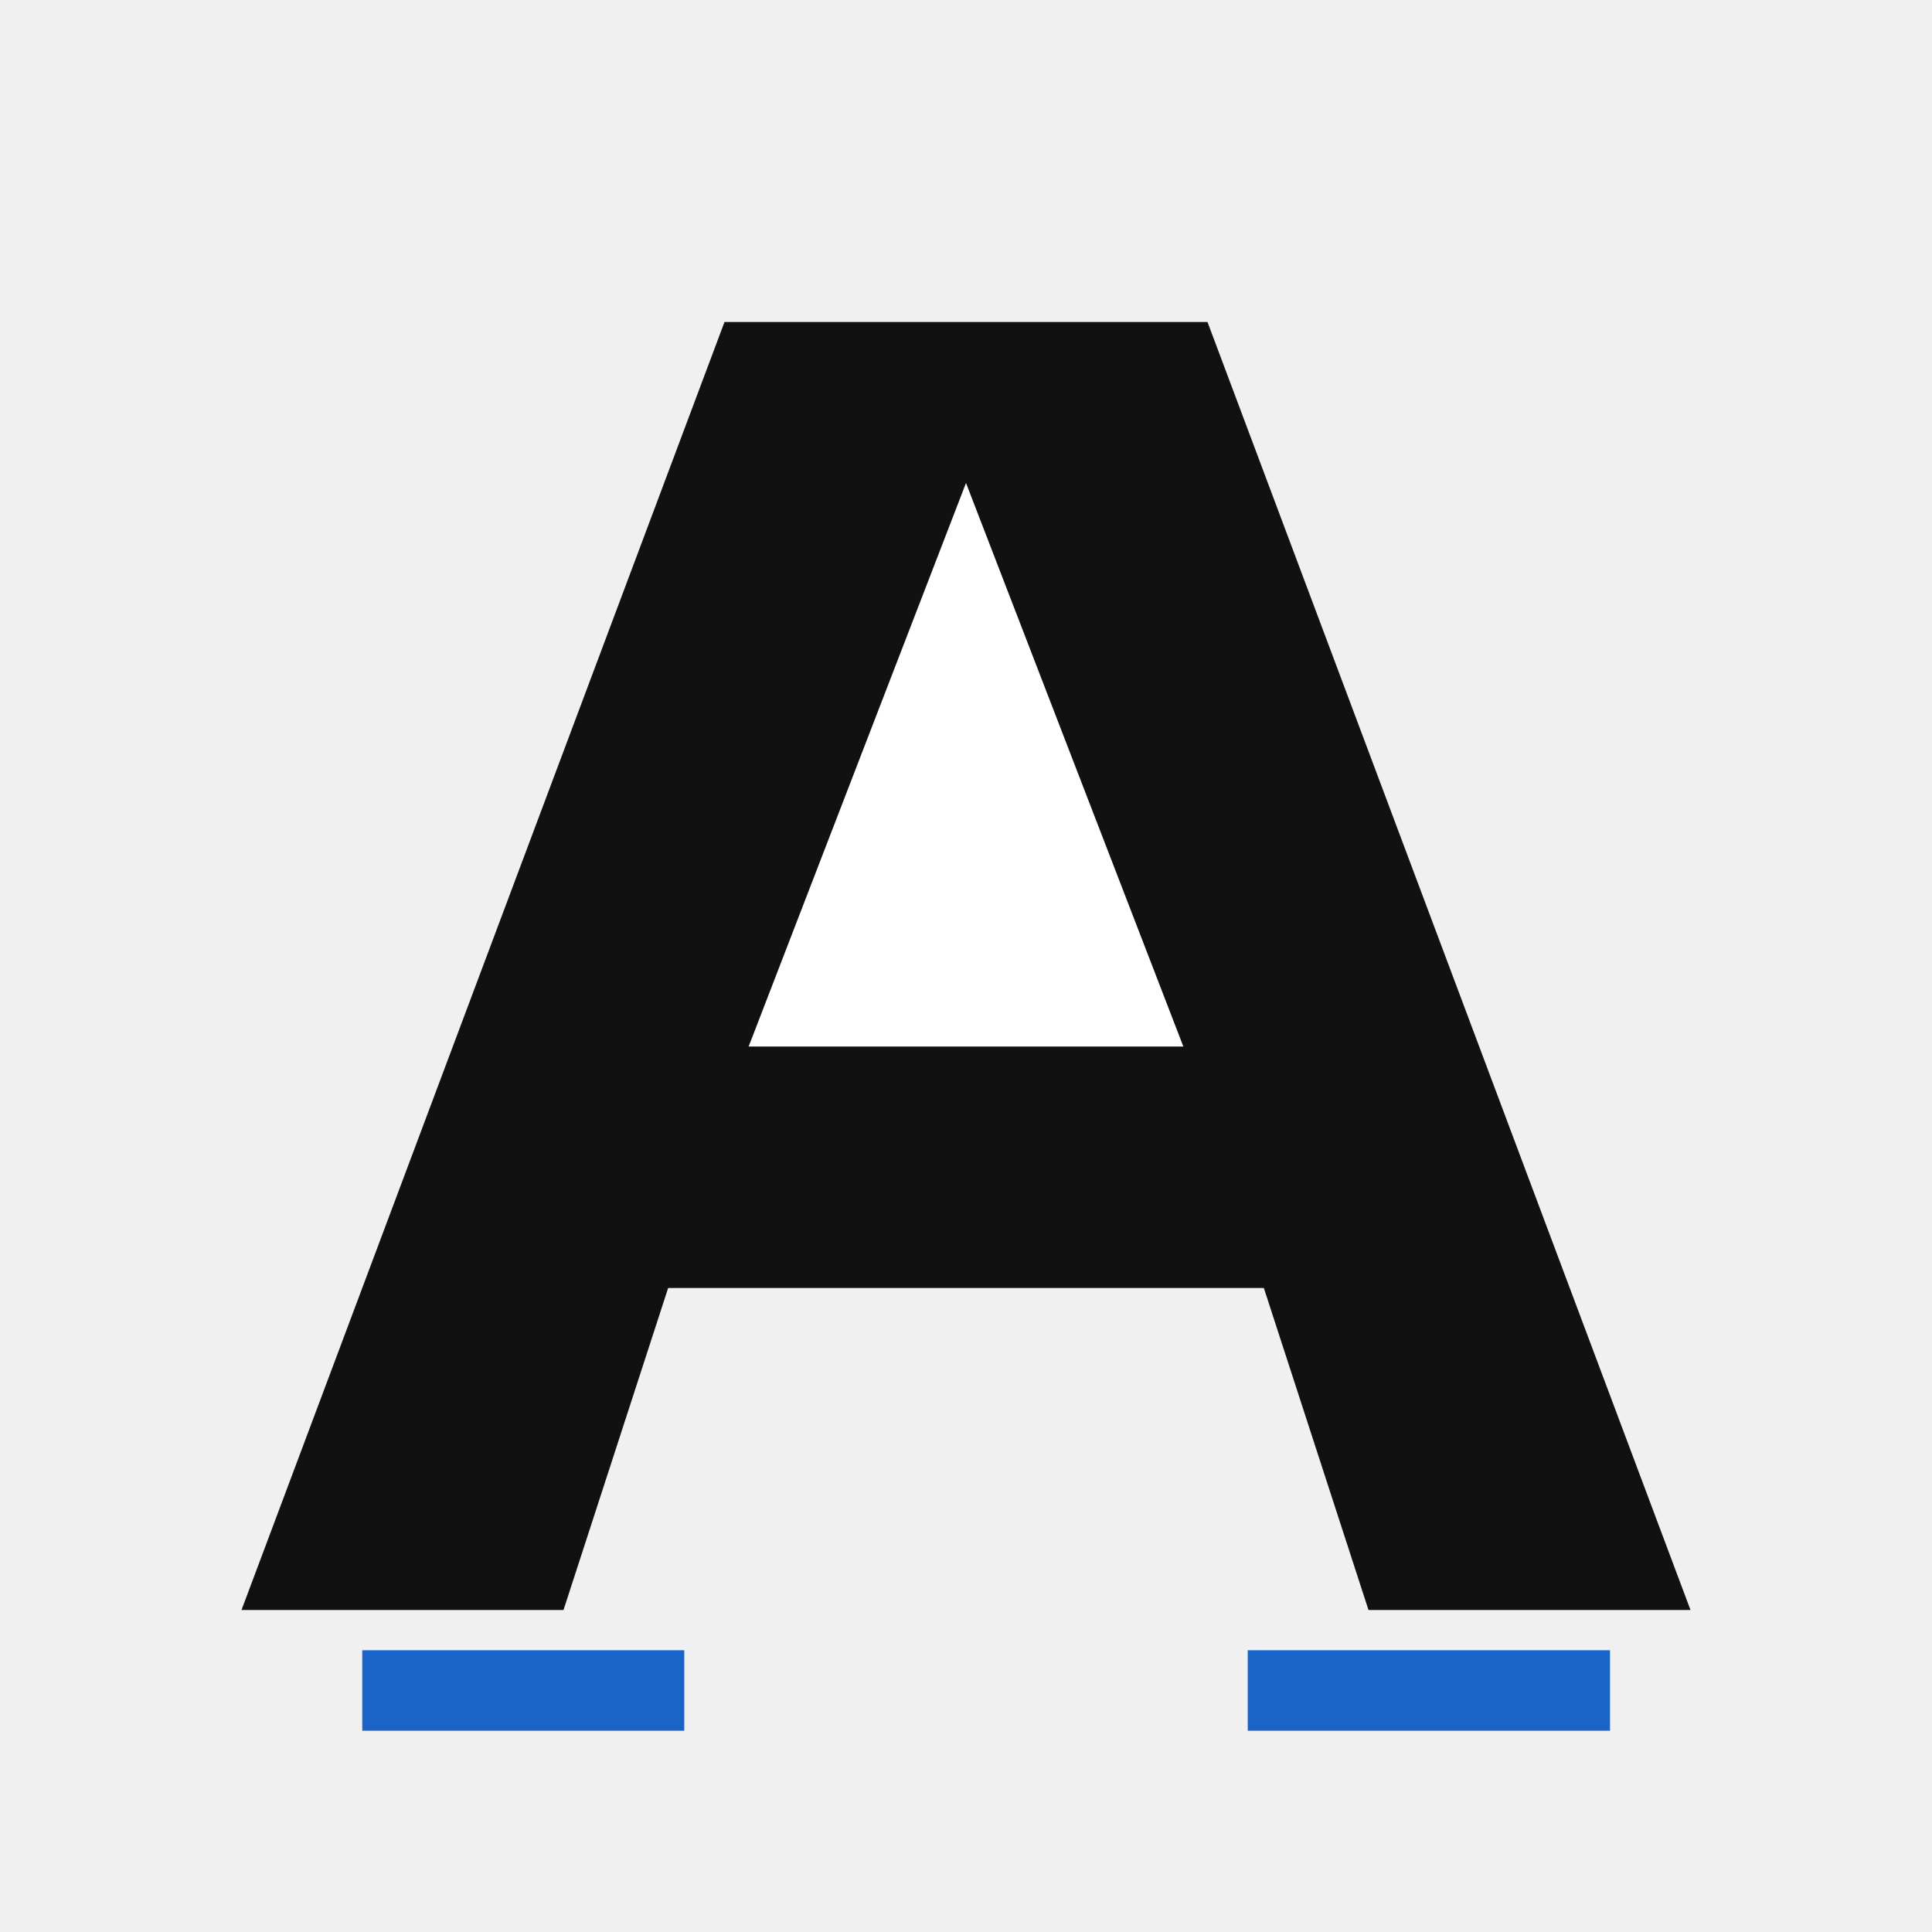
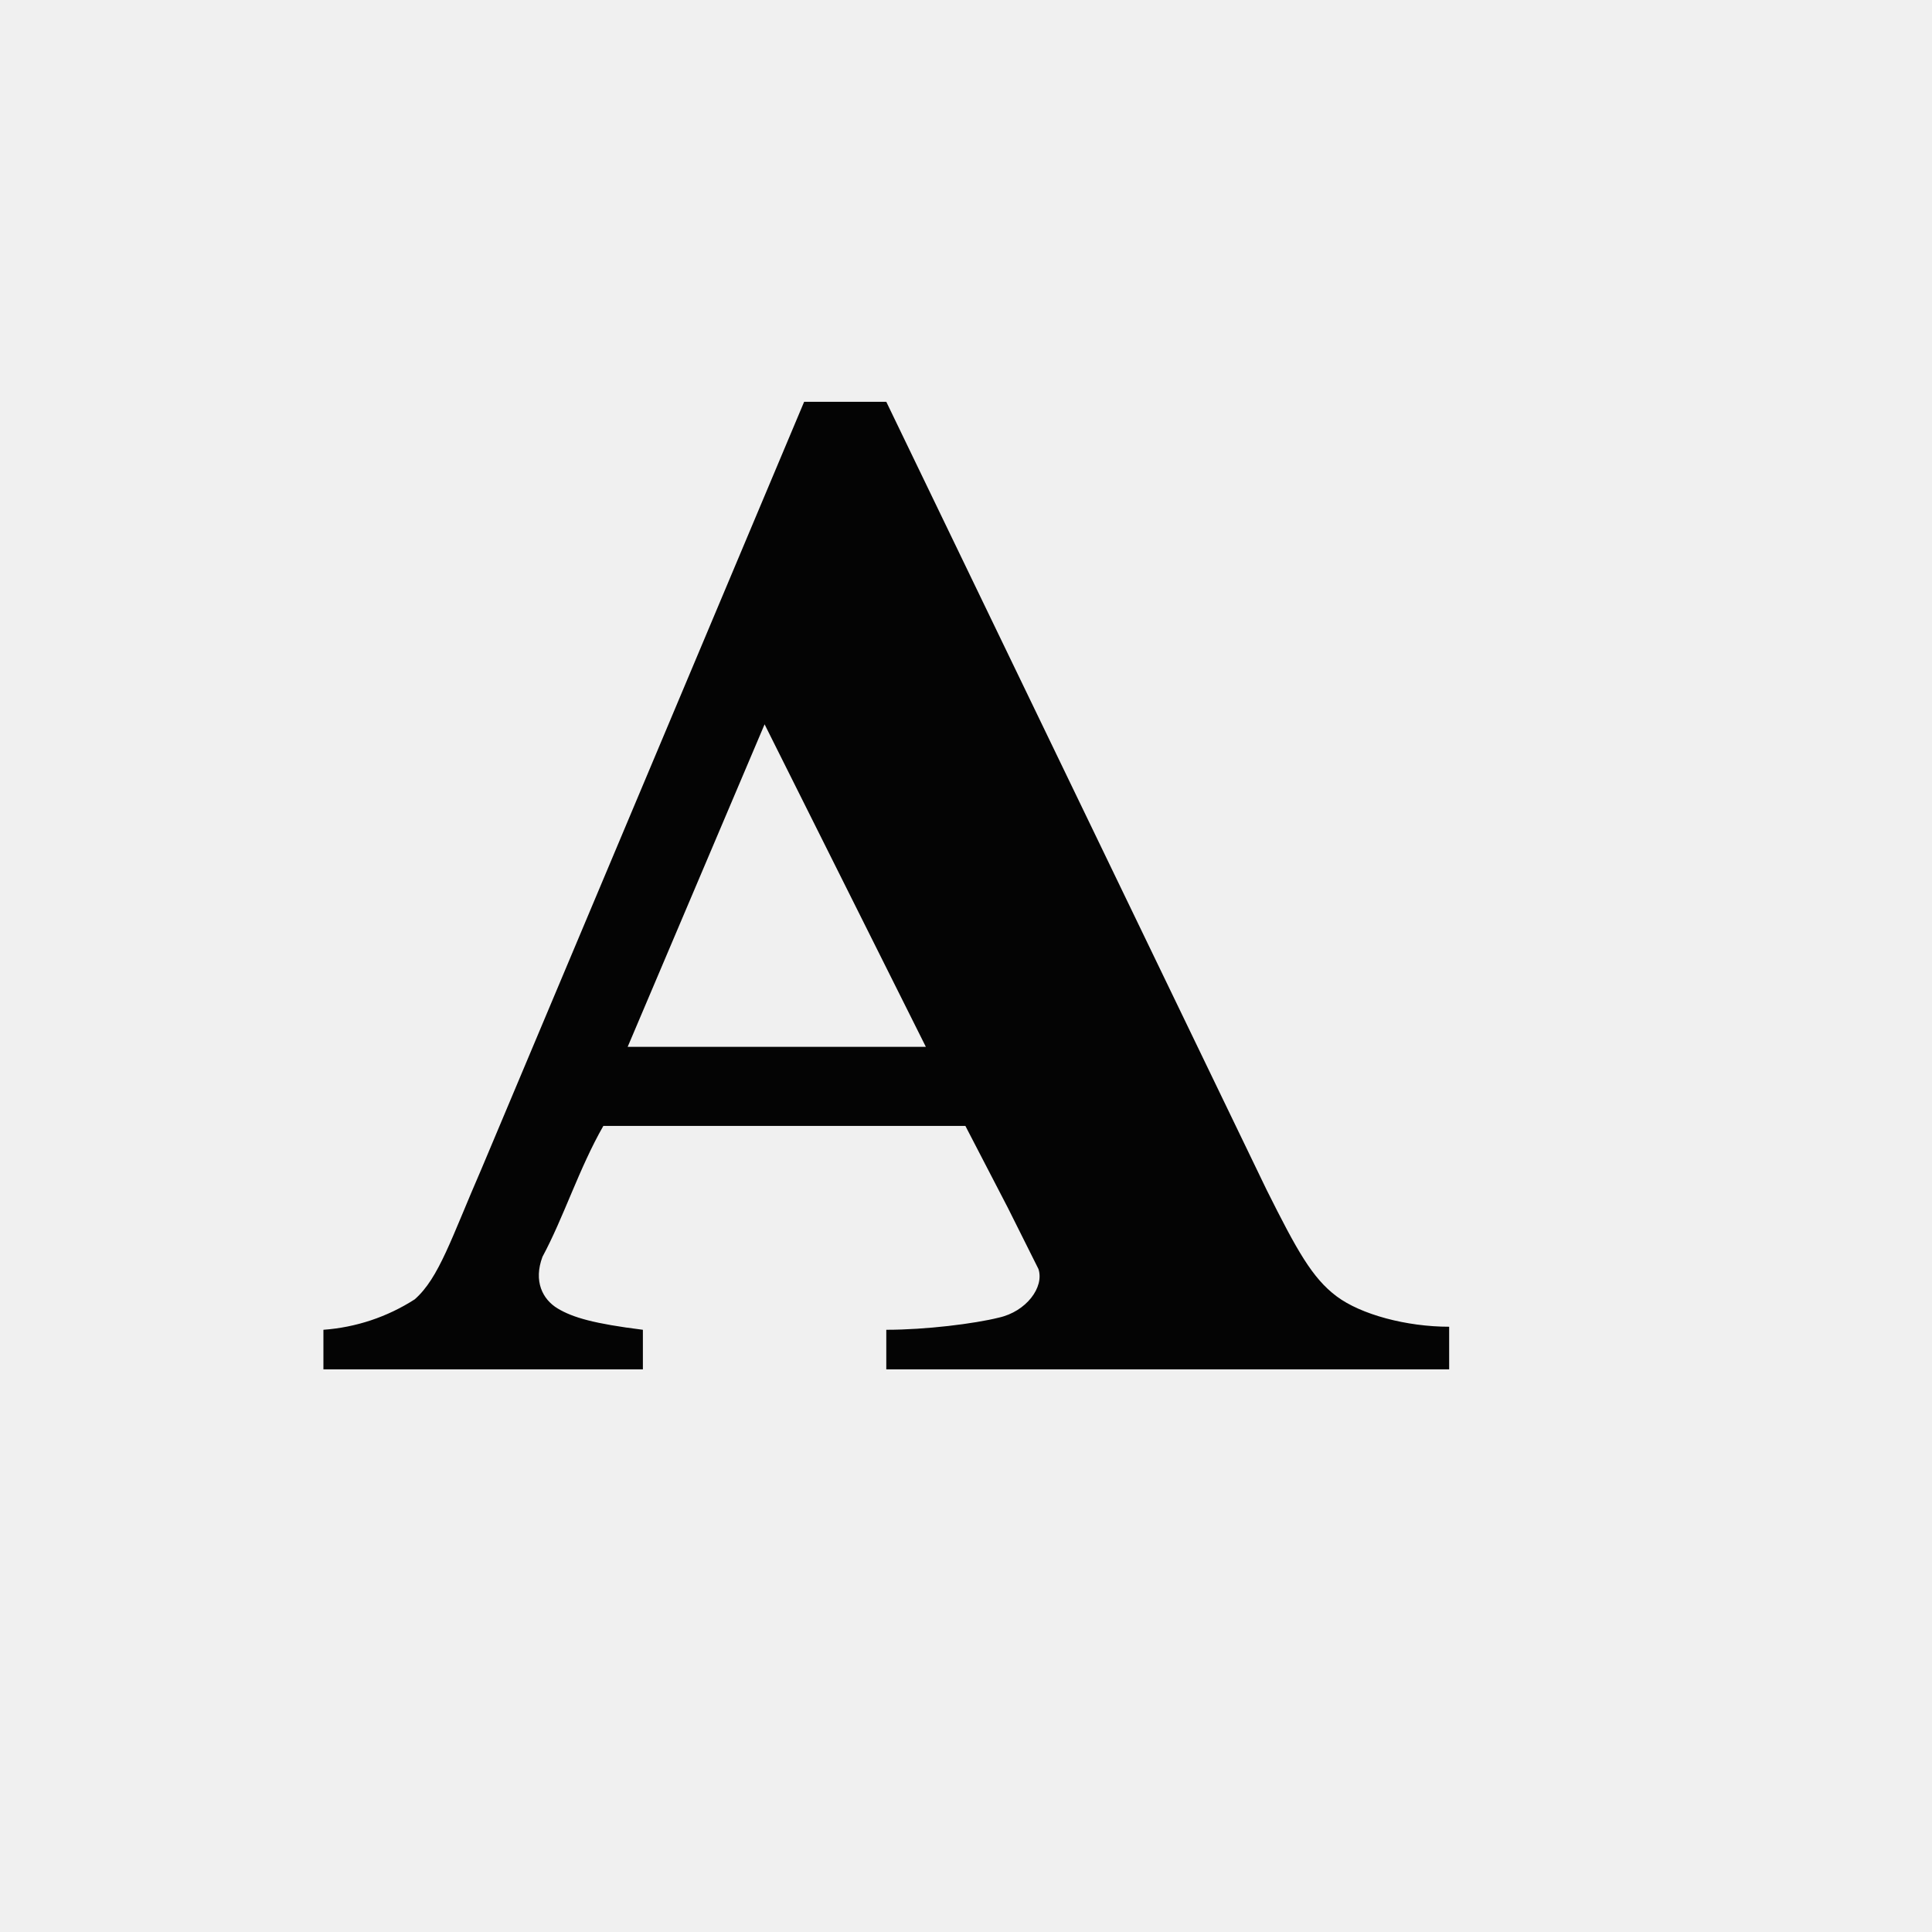
<svg xmlns="http://www.w3.org/2000/svg" width="24" height="24" viewBox="0 0 24 24">
-   <path d="M3 20L9 4H15L21 20H17L15.7 16H8.3L7 20Z" fill="#111111" />
-   <path d="M9.3 13H14.7L12 6Z" fill="#ffffff" />
-   <path d="M4.5 21H8.5M15.5 21H20" stroke="#1a64c8" stroke-width="1" />
+   <path fill-opacity=".981" d="M 103.11,53.05 H 101.92 C 101.84,53.19 101.79,53.35 101.72,53.48 101.69,53.56 101.72,53.62 101.77,53.65 101.82,53.68 101.89,53.7 102.05,53.72 V 53.85 H 101 V 53.72 A 0.64,0.64 0 0 0 101.3,53.62 C 101.38,53.55 101.42,53.42 101.52,53.19 L 102.58,50.67 H 102.85 L 104.1,53.26 C 104.2,53.46 104.25,53.55 104.33,53.61 104.41,53.67 104.56,53.71 104.7,53.71 V 53.85 H 102.85 V 53.72 C 102.98,53.72 103.14,53.7 103.22,53.68 103.31,53.66 103.37,53.58 103.35,53.52 L 103.25,53.32 Z M 102.98,52.79 102.45,51.73 102,52.79 Z" aria-label="A" transform="translate(-300 20) matrix(3.77958,0,0,3.77958,-77.72,-206.52)" />
</svg>
